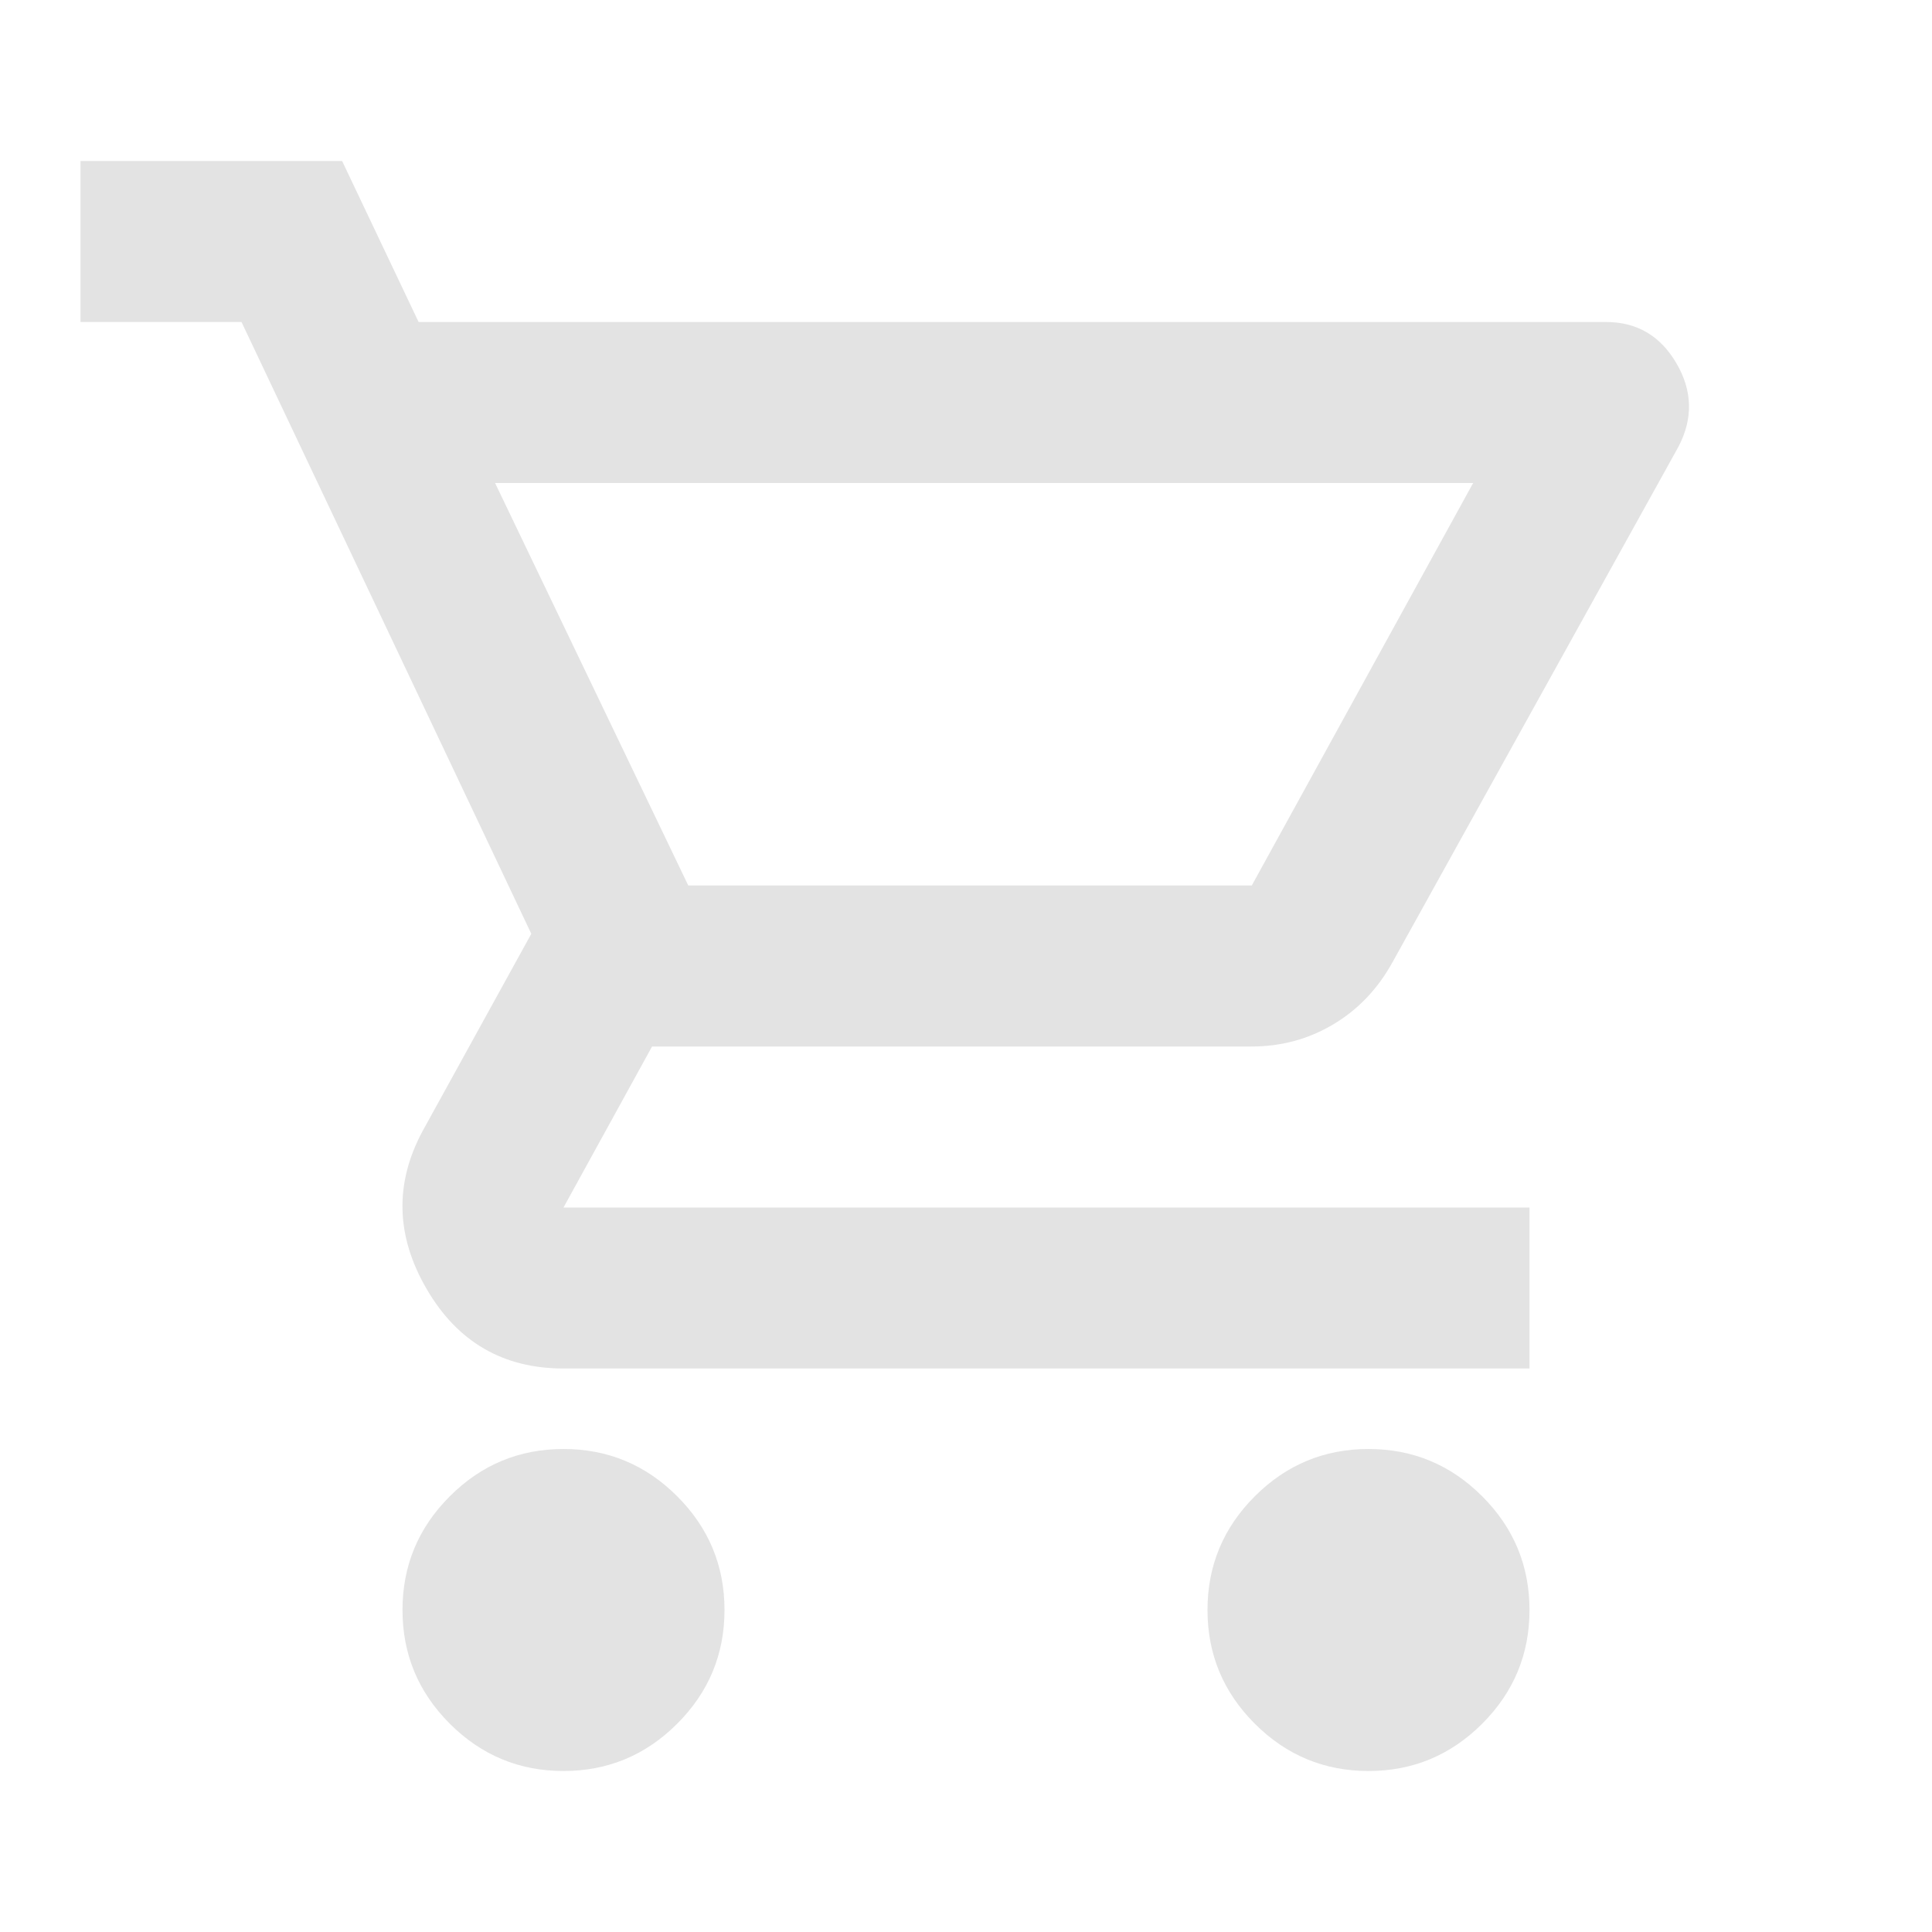
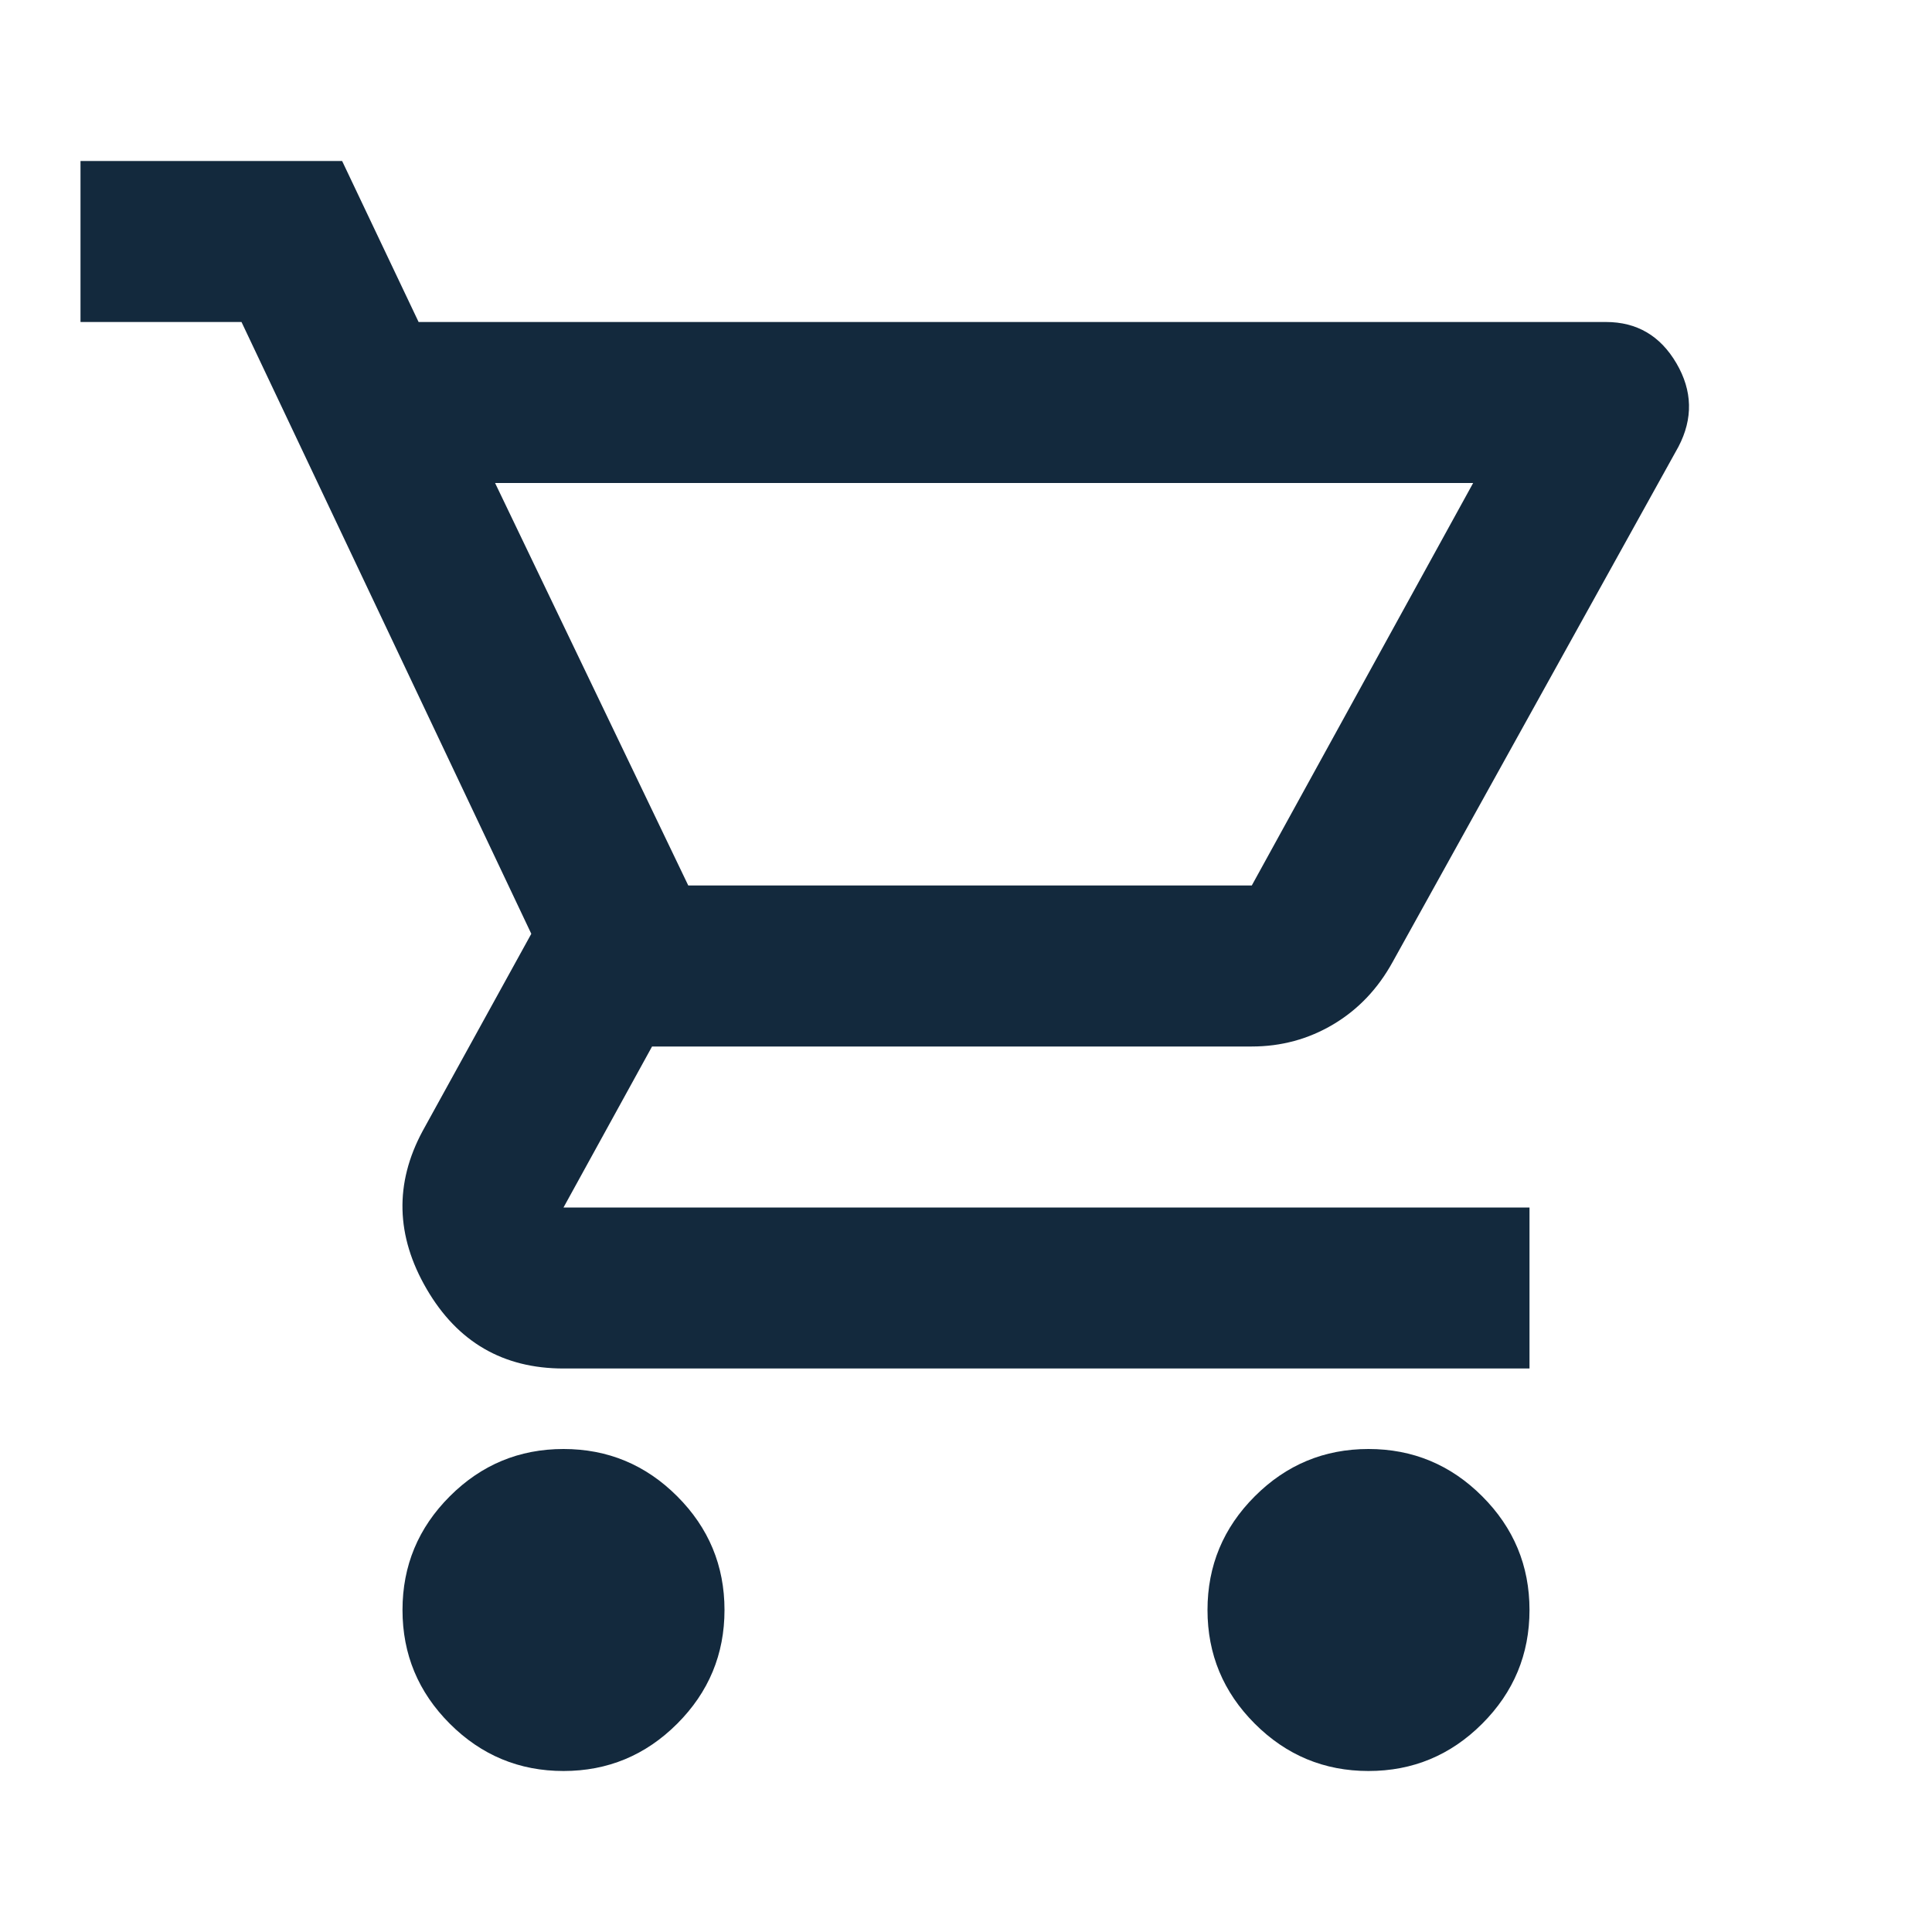
- <svg xmlns="http://www.w3.org/2000/svg" height="24px" viewBox="0 -960 960 960" width="24px" fill="#e3e3e3">
+ <svg xmlns="http://www.w3.org/2000/svg" height="24px" viewBox="0 -960 960 960" width="24px" fill="#13293D">
  <path d="M280-80q-33 0-56.5-23.5T200-160q0-33 23.5-56.5T280-240q33 0 56.5 23.5T360-160q0 33-23.5 56.5T280-80Zm400 0q-33 0-56.5-23.5T600-160q0-33 23.5-56.5T680-240q33 0 56.5 23.5T760-160q0 33-23.5 56.5T680-80ZM246-720l96 200h280l110-200H246Zm-38-80h590q23 0 35 20.5t1 41.5L692-482q-11 20-29.5 31T622-440H324l-44 80h480v80H280q-45 0-68-39.5t-2-78.5l54-98-144-304H40v-80h130l38 80Zm134 280h280-280Z" />
</svg>
